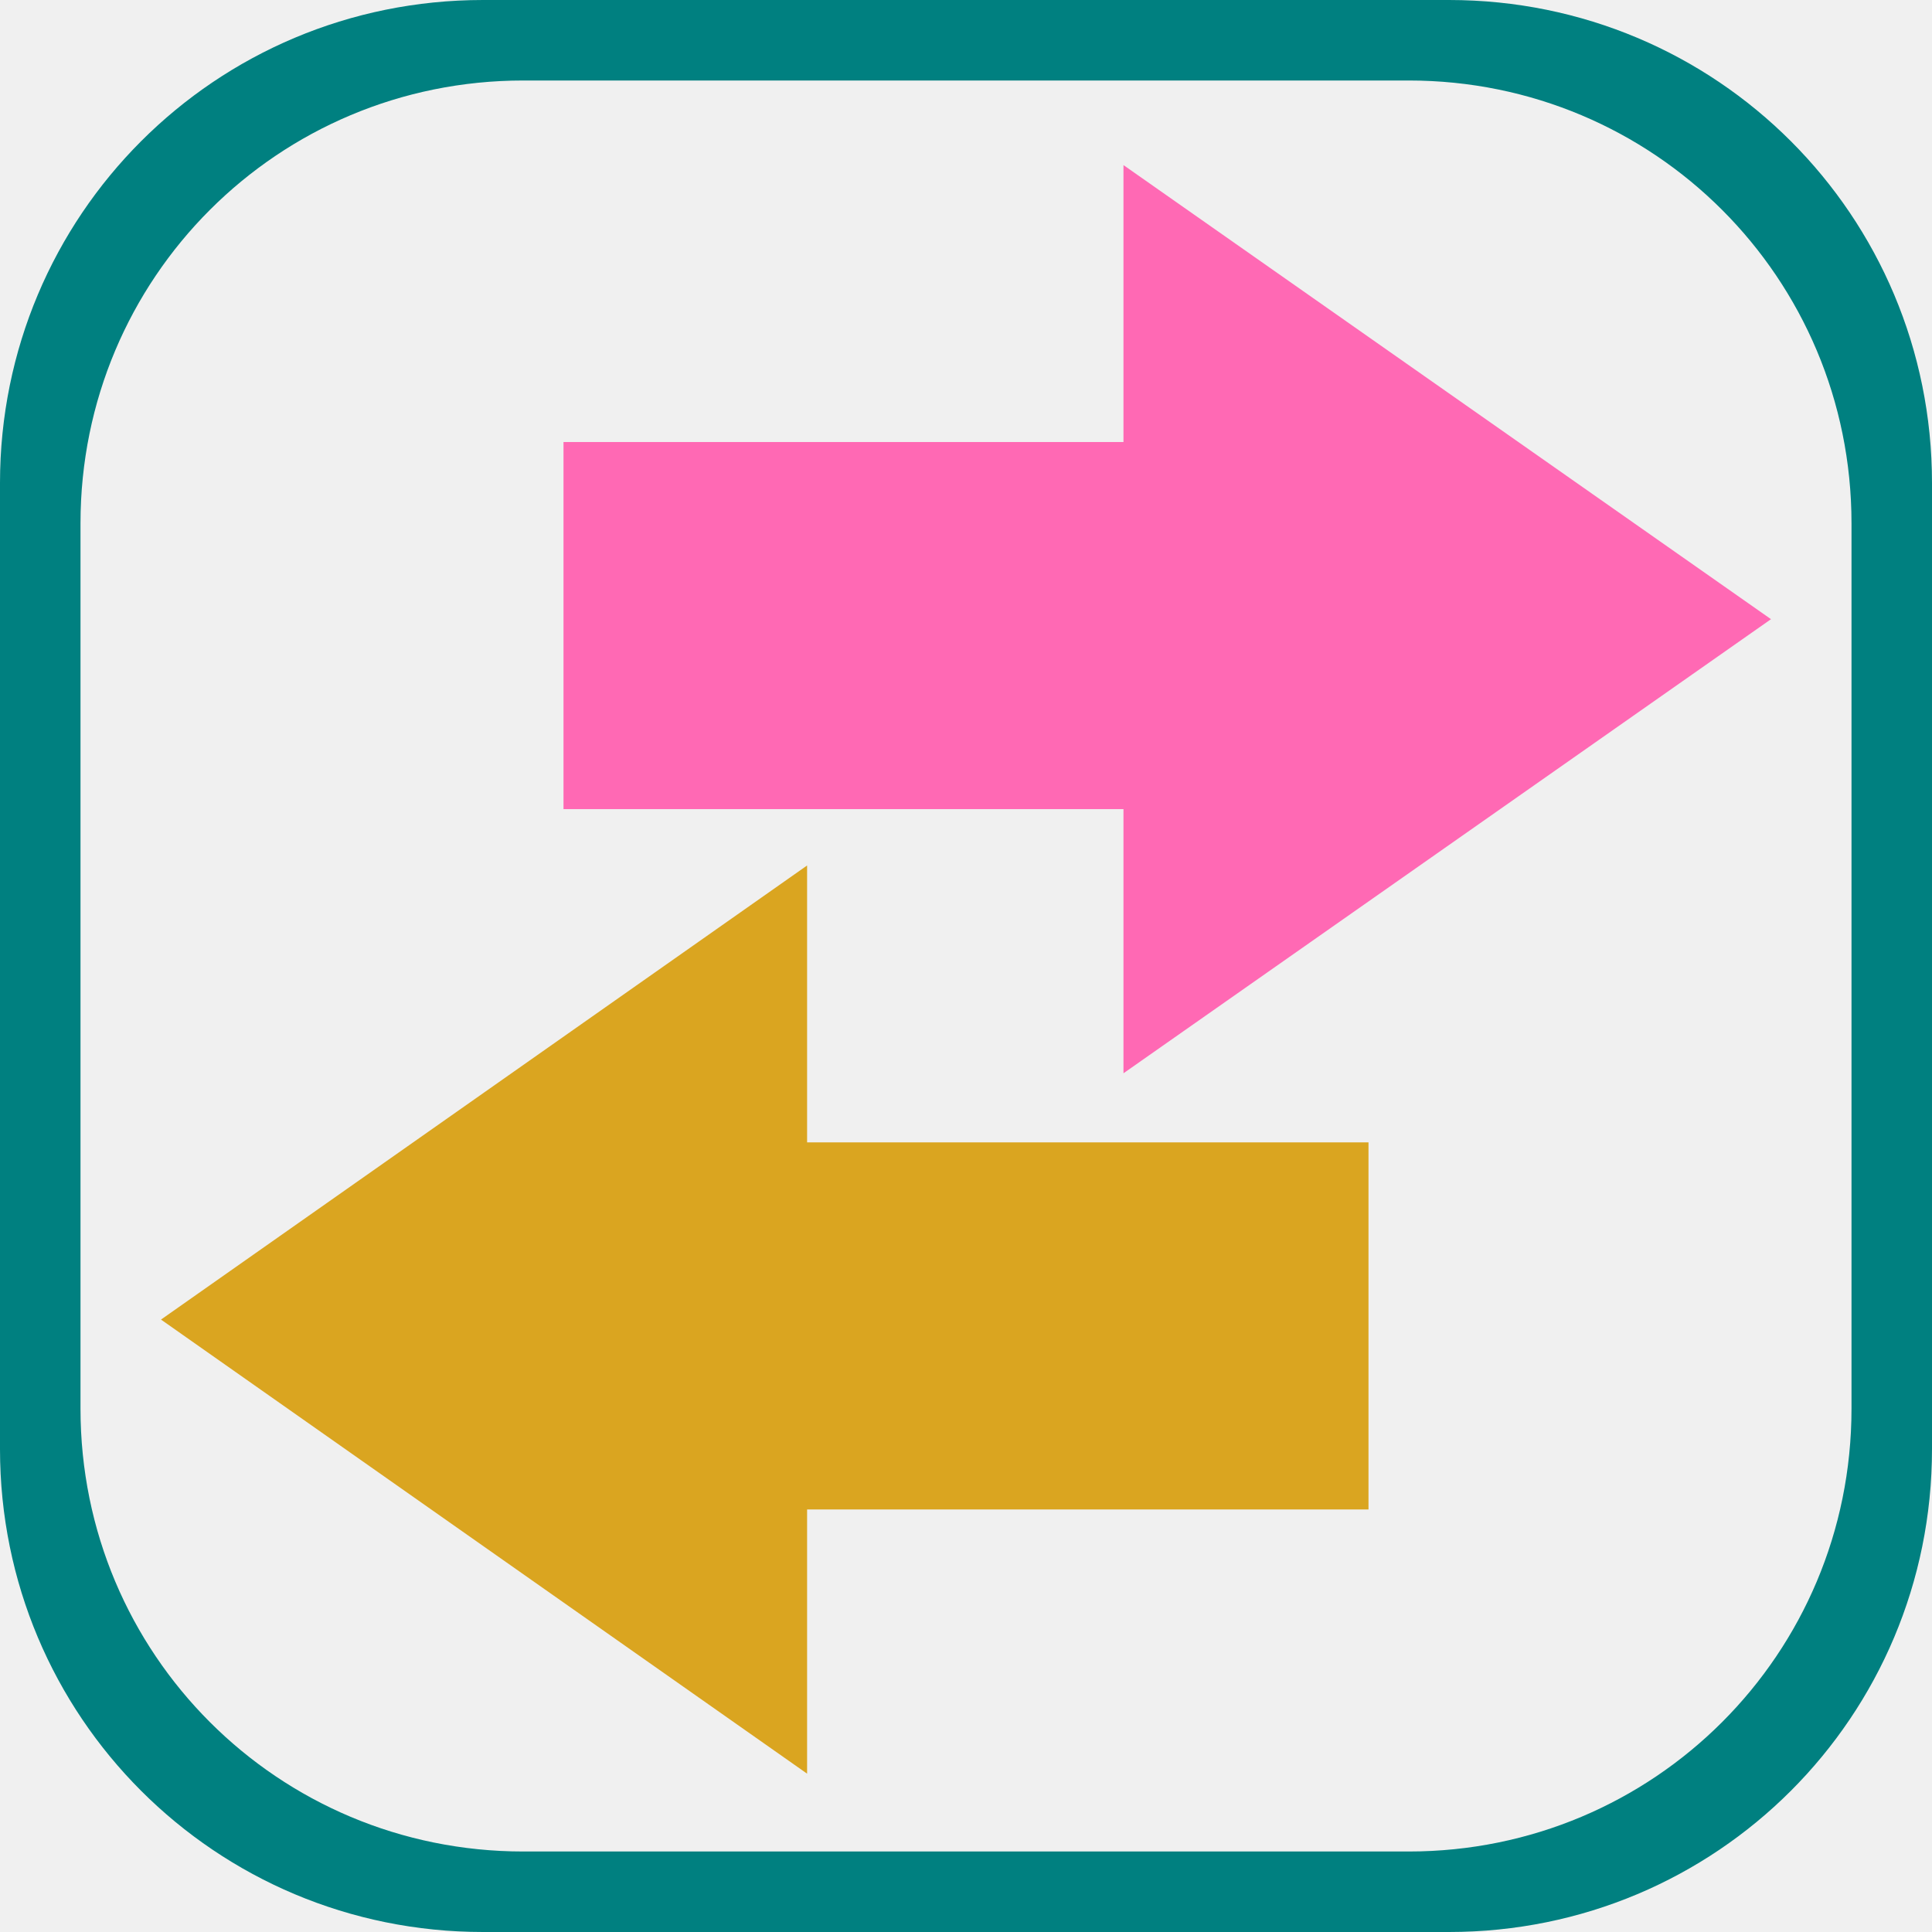
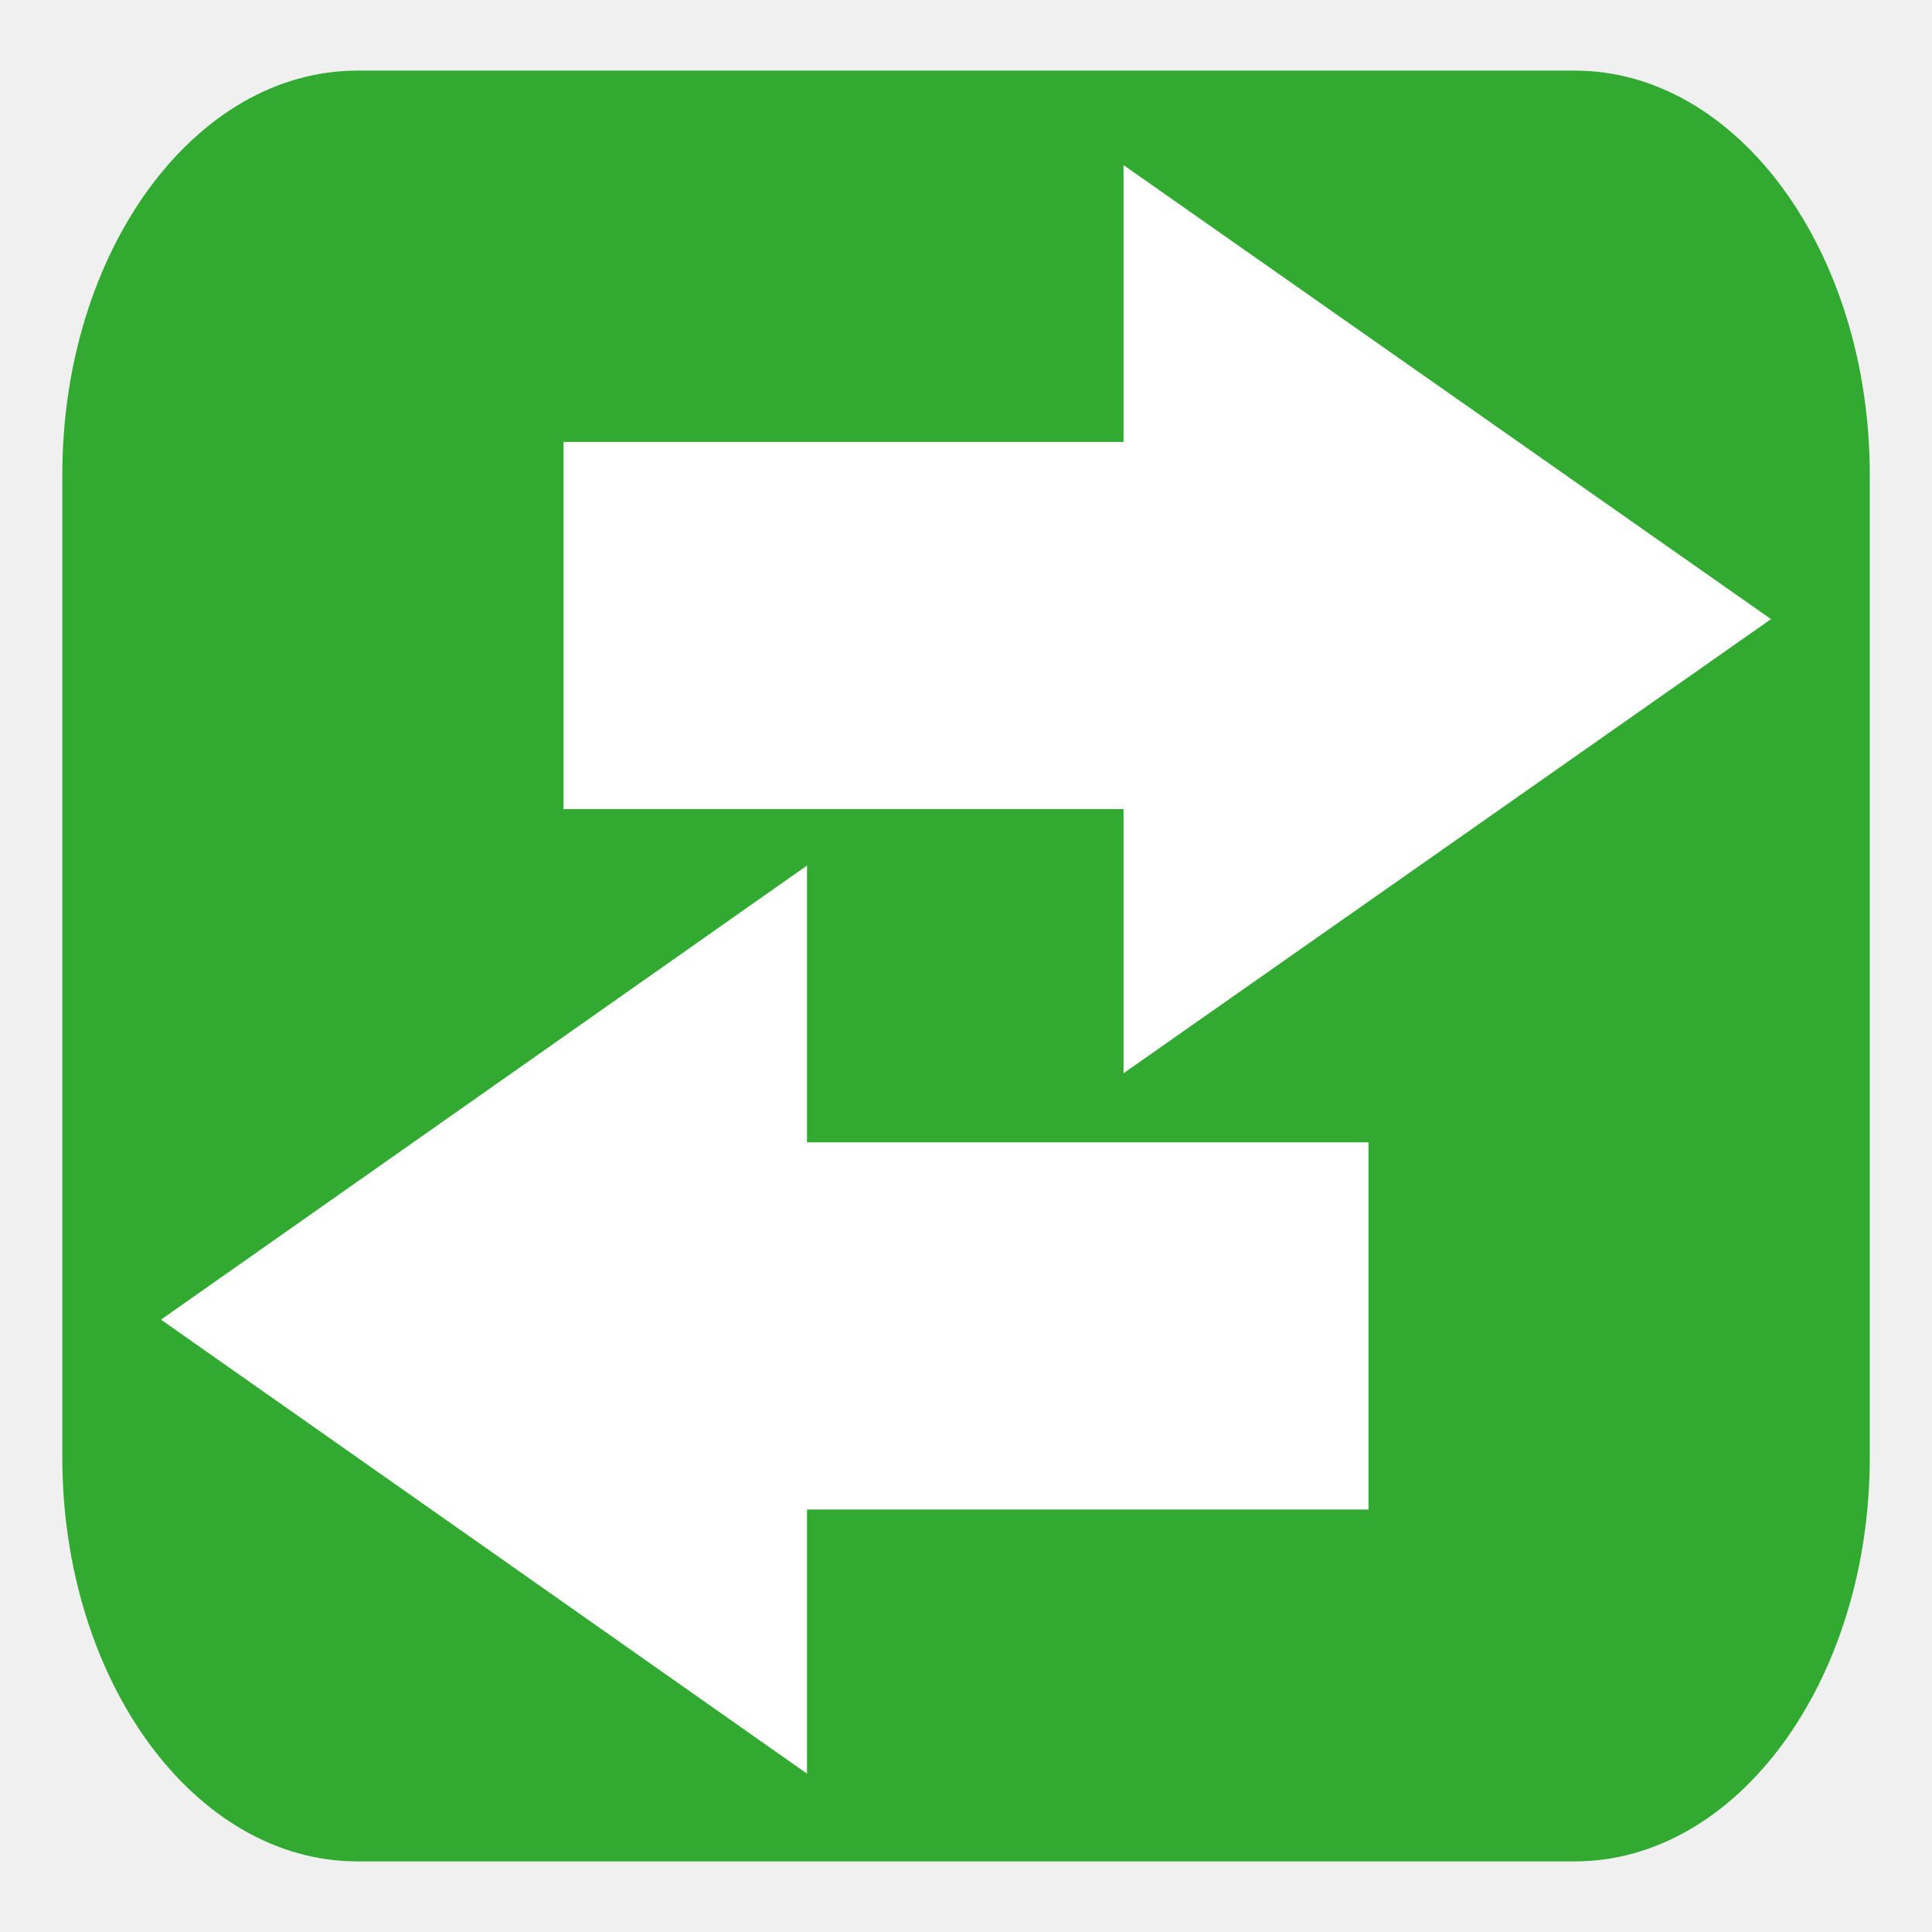
- <svg xmlns="http://www.w3.org/2000/svg" version="1" viewBox="0 0 24 24" enable-background="new 0 0 48 48" id="svg12" width="24" height="24">
+ <svg xmlns="http://www.w3.org/2000/svg" xmlns:xlink="http://www.w3.org/1999/xlink" version="1" viewBox="0 0 24 24" enable-background="new 0 0 48 48" id="svg12" width="24" height="24">
  <defs id="defs16">
-     </defs>
-   <rect style="opacity:1;fill:#ff69b4;fill-opacity:1;stroke:none;stroke-width:0.33;stroke-linecap:round;stroke-linejoin:bevel;stroke-miterlimit:4;stroke-dasharray:none;stroke-dashoffset:0;stroke-opacity:1;paint-order:normal" id="rect872" width="8" height="4.56" x="7" y="5.491" rx="0" ry="0" />
-   <path style="opacity:1;fill:#ff69b4;fill-opacity:1;stroke:none;stroke-width:1.272;stroke-linecap:round;stroke-linejoin:round;stroke-miterlimit:4;stroke-dasharray:none;stroke-dashoffset:0;stroke-opacity:1;paint-order:normal" id="path843" d="M 57.55,23.019 46.275,29.529 35,36.038 35,23.019 35,10 46.275,16.51 Z" transform="matrix(0.3567097,0,0,0.4332846,1.471379,-2.282059)" />
-   <rect ry="0" rx="0" y="14.191" x="-17" height="4.56" width="8" id="rect828" style="opacity:1;fill:#daa520;fill-opacity:1;stroke:none;stroke-width:0.33;stroke-linecap:round;stroke-linejoin:bevel;stroke-miterlimit:4;stroke-dasharray:none;stroke-dashoffset:0;stroke-opacity:1;paint-order:normal" transform="scale(-1,1)" />
-   <path transform="matrix(-0.3559236,0,0,0.4332846,22.48338,6.418466)" d="M 57.55,23.019 46.275,29.529 35,36.038 35,23.019 35,10 46.275,16.51 Z" id="path830" style="opacity:1;fill:#daa520;fill-opacity:1;stroke:none;stroke-width:1.272;stroke-linecap:round;stroke-linejoin:round;stroke-miterlimit:4;stroke-dasharray:none;stroke-dashoffset:0;stroke-opacity:1;paint-order:normal" />
-   <path style="opacity:1;fill:#008080;fill-opacity:1;fill-rule:nonzero;stroke:none;stroke-width:1.728;stroke-linecap:square;stroke-linejoin:miter;stroke-miterlimit:4;stroke-dasharray:none;stroke-opacity:1;paint-order:markers fill stroke" d="M 6,0 C 2.676,0 0,2.676 0,6 v 12 c 0,3.324 2.676,6 6,6 h 12 c 3.324,0 6,-2.676 6,-6 V 6 C 24,2.676 21.324,0 18,0 Z m 0.5,1 h 11 C 20.547,1 23,3.453 23,6.5 v 11 C 23,20.547 20.547,23 17.5,23 H 6.5 C 3.453,23 1,20.547 1,17.5 V 6.5 C 1,3.453 3.453,1 6.5,1 Z" id="rect828-3" />
+     <linearGradient xlink:href="#linearGradient954" id="linearGradient956" x1="125" y1="1" x2="125" y2="236" gradientUnits="userSpaceOnUse" gradientTransform="matrix(0.0916431,0,0,0.1255179,0.2760072,-3.815263)" />
+     <linearGradient id="linearGradient954">
+       <stop style="stop-color:#d3d7cf;stop-opacity:0" offset="0" id="stop950" />
+       <stop style="stop-color:#d3d7cf;stop-opacity:0;" offset="1" id="stop952" />
+     </linearGradient>
+   </defs>
+   <rect style="display:inline;fill:#32aa32;fill-opacity:1;stroke:url(#linearGradient956);stroke-width:0.15;stroke-linecap:square;stroke-linejoin:miter;stroke-miterlimit:4;stroke-dasharray:none;stroke-dashoffset:0;stroke-opacity:1;paint-order:normal;enable-background:new" id="rect848" width="22.453" height="22.246" x="0.774" y="0.877" rx="3.666" ry="5.021" />
+   <path id="rect872" style="opacity:1;fill:#ffffff;fill-opacity:1;stroke:none;stroke-width:0.33;stroke-linecap:round;stroke-linejoin:bevel;stroke-miterlimit:4;stroke-dasharray:none;stroke-dashoffset:0;stroke-opacity:1;paint-order:normal" d="M 13.957 2.051 L 13.957 5.49 L 7 5.49 L 7 10.051 L 13.957 10.051 L 13.957 13.332 L 17.979 10.512 L 22 7.691 L 17.979 4.871 L 13.957 2.051 z " />
+   <path id="rect828" style="opacity:1;fill:#ffffff;fill-opacity:1;stroke:none;stroke-width:0.33;stroke-linecap:round;stroke-linejoin:bevel;stroke-miterlimit:4;stroke-dasharray:none;stroke-dashoffset:0;stroke-opacity:1;paint-order:normal" d="M 10.025 10.752 L 6.014 13.572 L 2 16.393 L 6.014 19.213 L 10.025 22.033 L 10.025 18.752 L 17 18.752 L 17 14.191 L 10.025 14.191 L 10.025 10.752 z " />
</svg>
